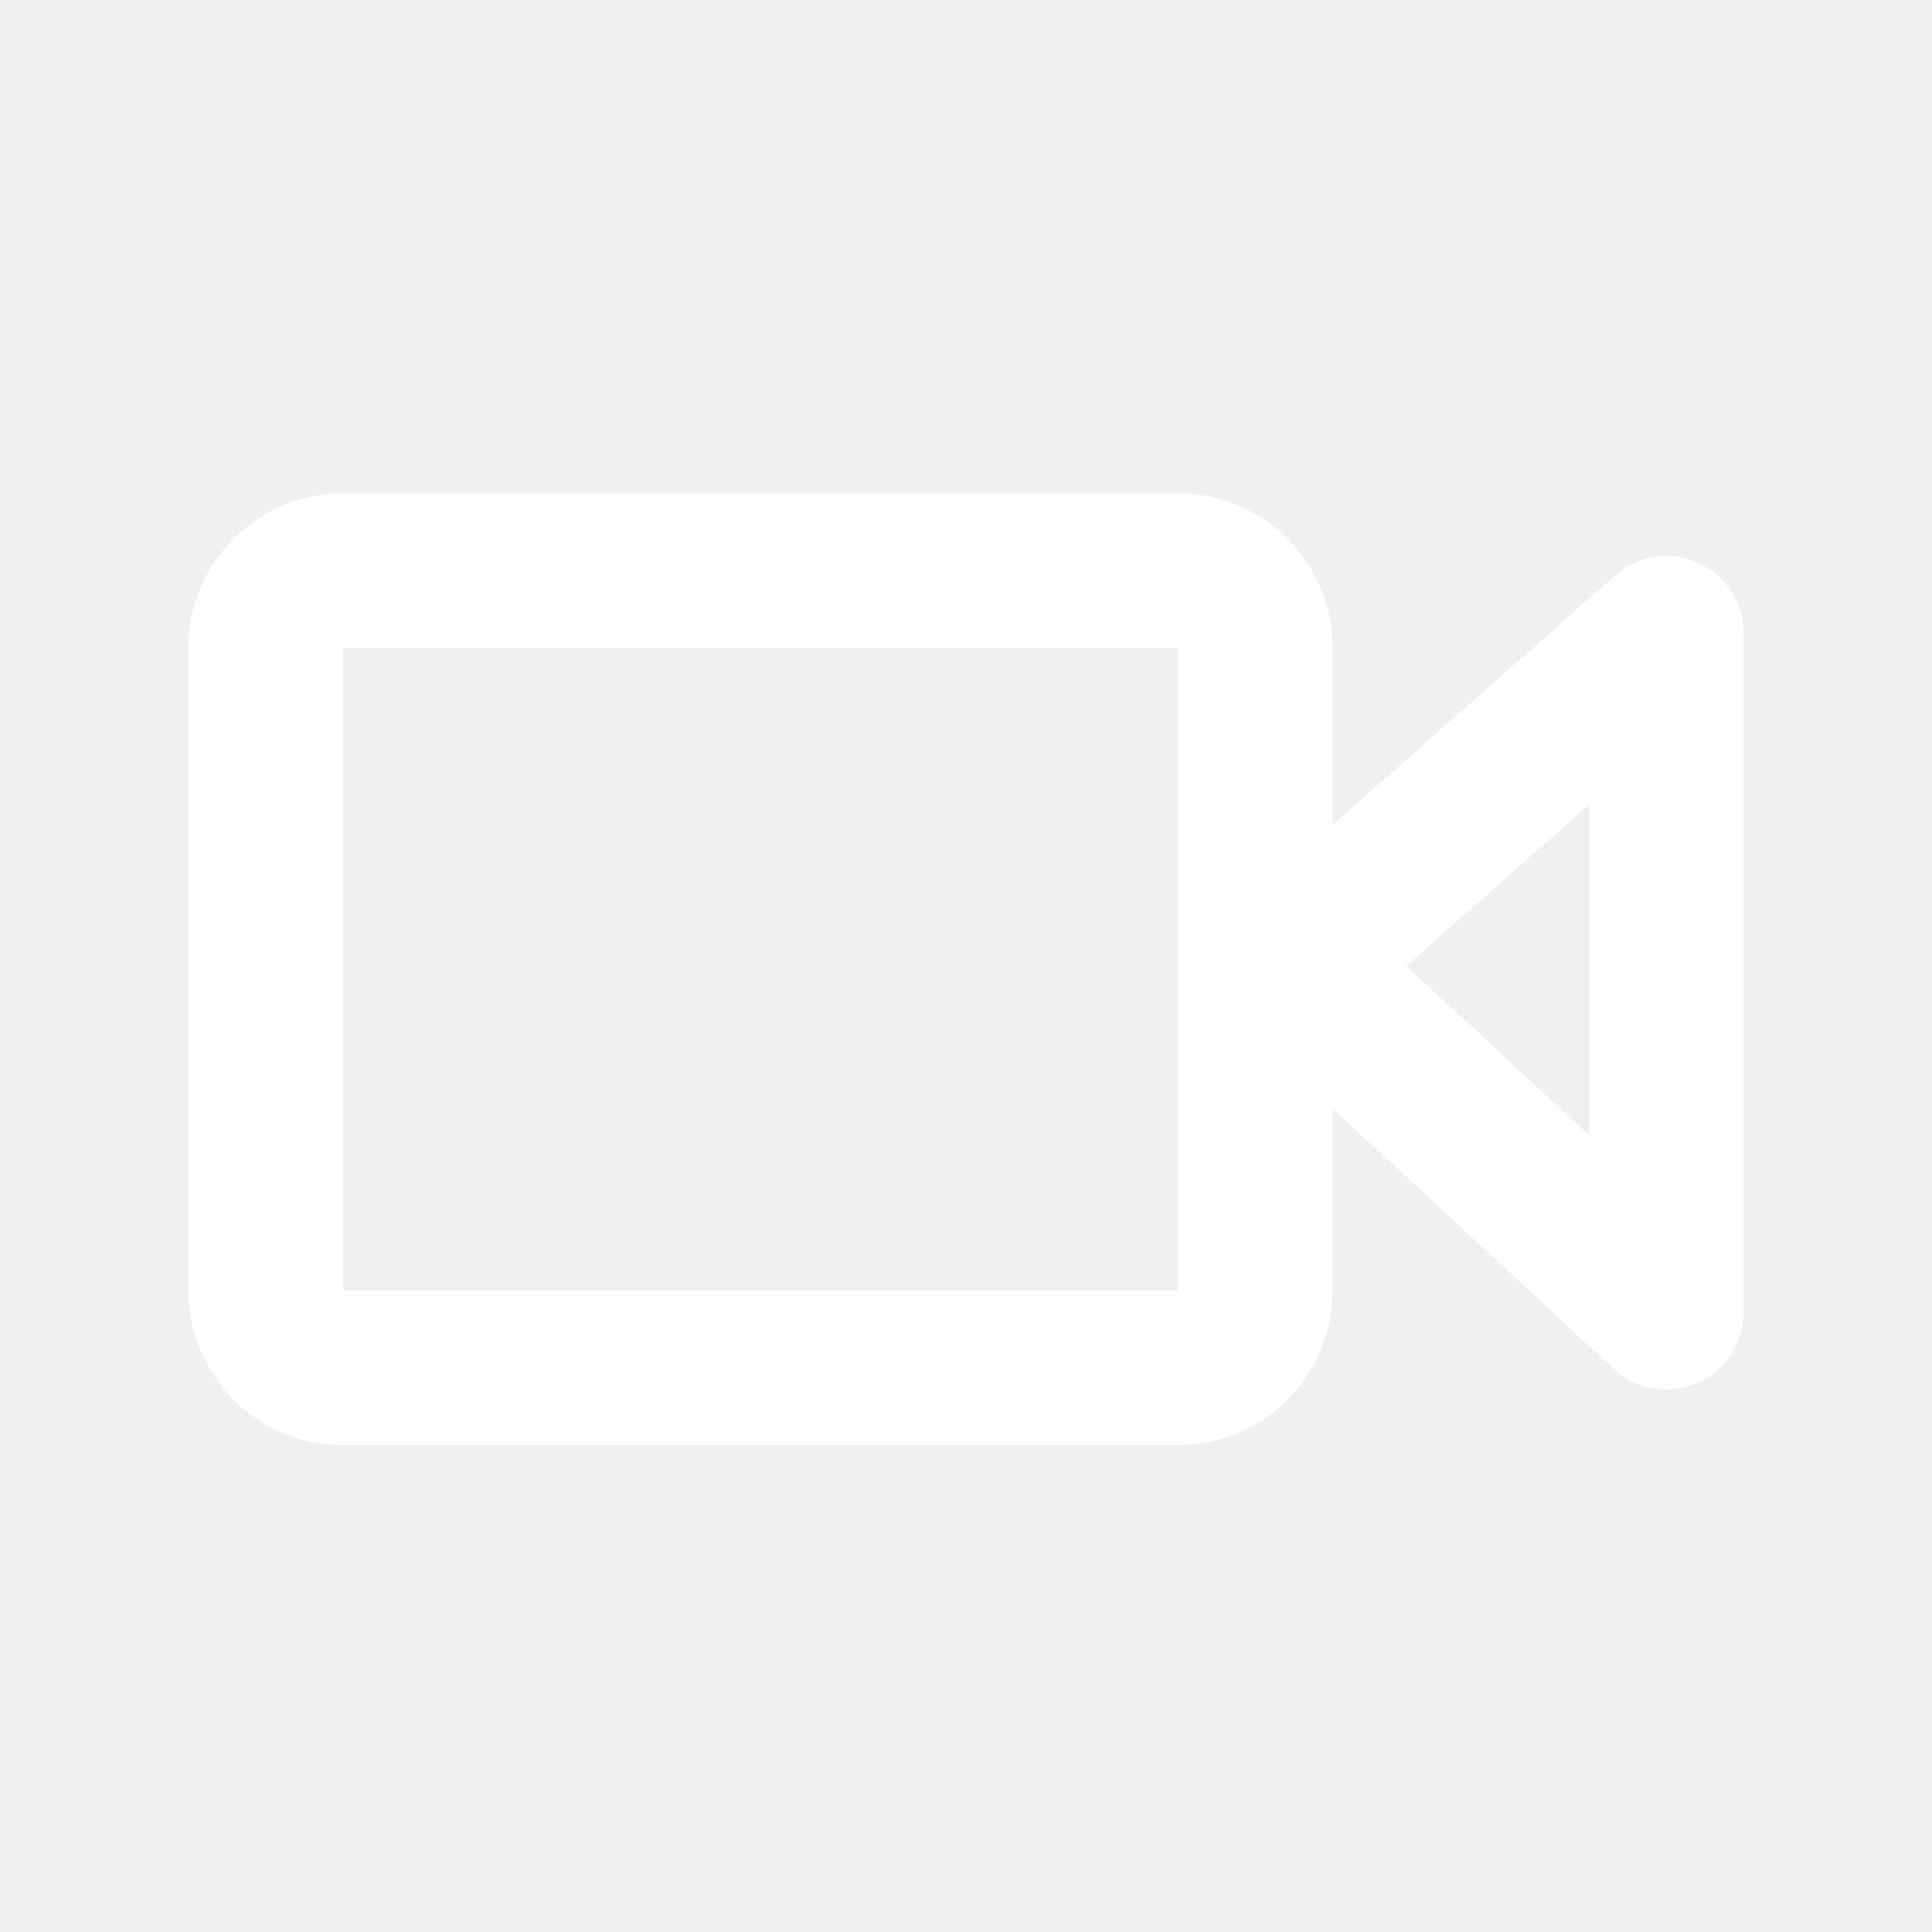
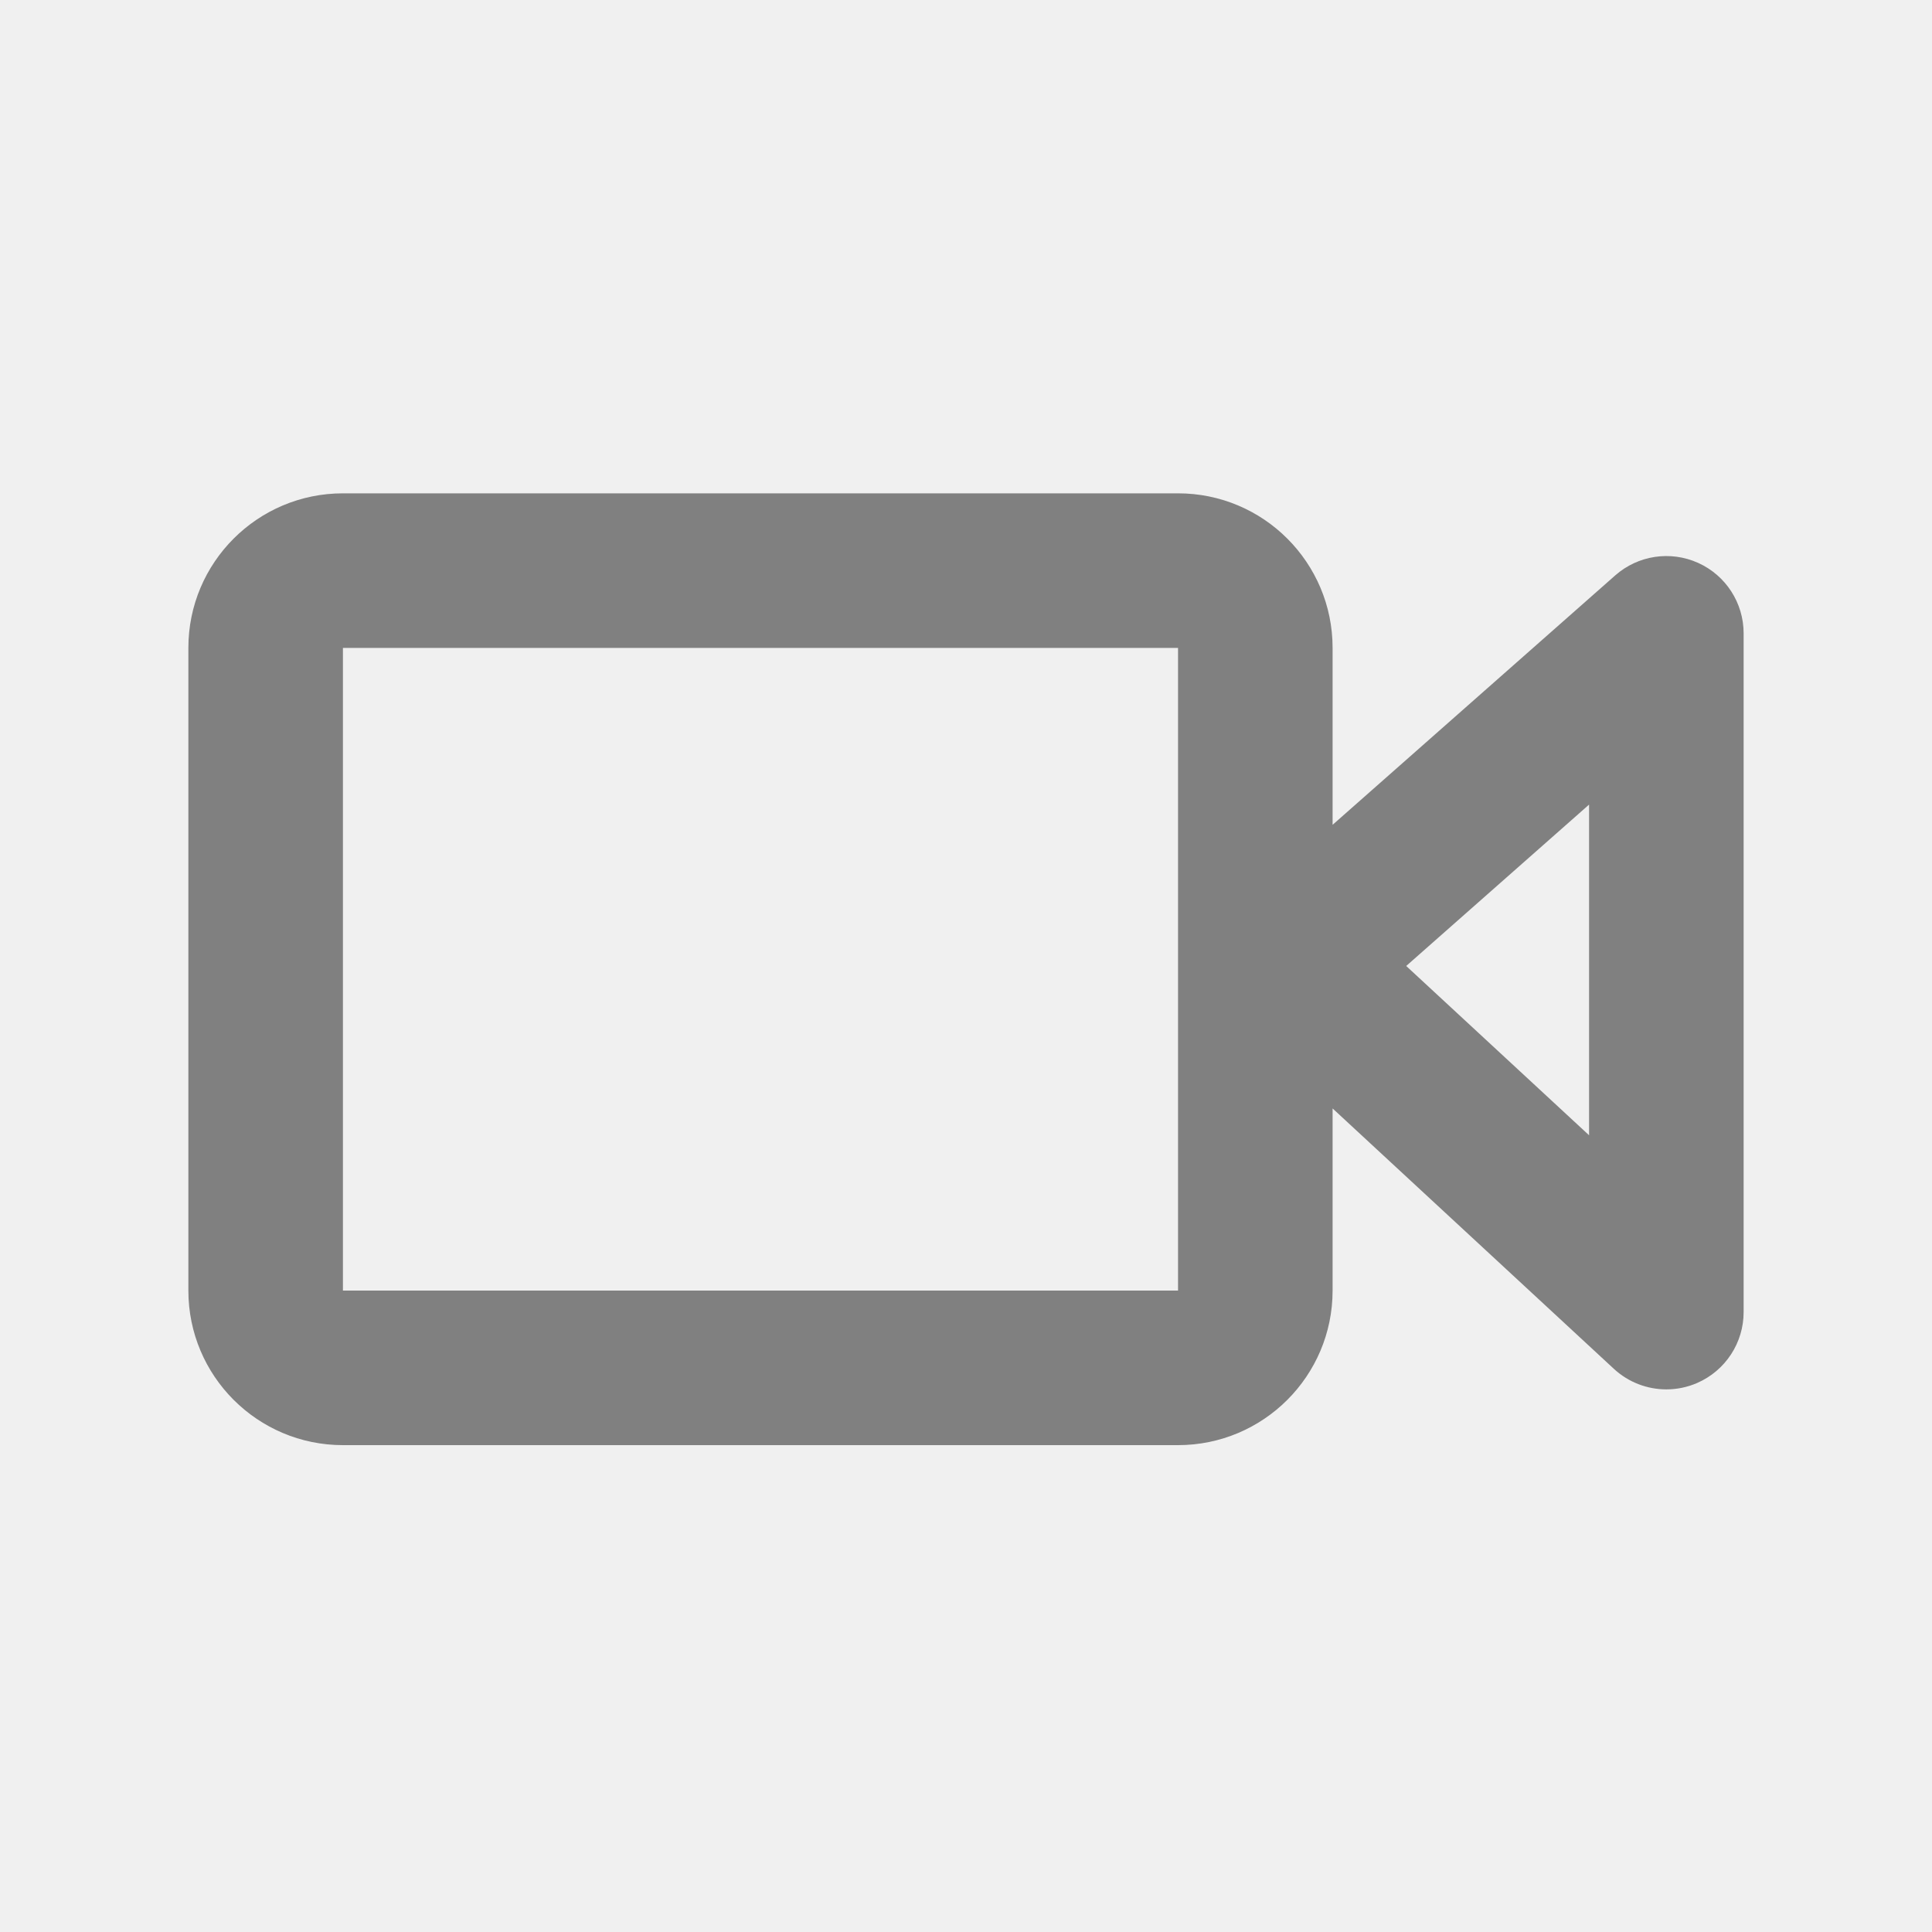
<svg xmlns="http://www.w3.org/2000/svg" version="1.1" id="Layer_1" x="0px" y="0px" width="100px" height="100px" viewBox="0 0 100 100" enable-background="new 0 0 100 100" xml:space="preserve">
-   <path fill="#FFFFFF" d="M87.895,29.135c-1.434-0.646-3.11-0.394-4.291,0.647l-14.629,12.91v-9.157c0-4.418-3.582-8-8-8H17.75  c-4.418,0-8,3.582-8,8V66.8c0,4.418,3.582,8,8,8h43.225c4.418,0,8-3.582,8-8v-9.427L83.533,70.85  c0.754,0.698,1.729,1.064,2.718,1.064c0.54,0,1.085-0.109,1.601-0.335c1.457-0.638,2.398-2.075,2.398-3.665V32.781  C90.25,31.208,89.328,29.781,87.895,29.135z M60.975,66.8H17.75V33.535h43.225V66.8z M82.25,58.761l-9.465-8.762l9.465-8.353V58.761  z" />
+   <path fill="#808080" d="M87.895,29.135c-1.434-0.646-3.109-0.394-4.291,0.647l-14.629,12.91v-9.157c0-4.418-3.582-8-8-8H17.75  c-4.418,0-8,3.582-8,8V66.8c0,4.418,3.582,8,8,8h43.225c4.418,0,8-3.582,8-8v-9.427L83.533,70.85  c0.754,0.698,1.729,1.064,2.718,1.064c0.54,0,1.085-0.109,1.601-0.335c1.457-0.638,2.398-2.075,2.398-3.665V32.781  C90.25,31.208,89.328,29.781,87.895,29.135z M60.975,66.8H17.75V33.535h43.225V66.8z M82.25,58.761l-9.465-8.762l9.465-8.353V58.761  z" />
</svg>
